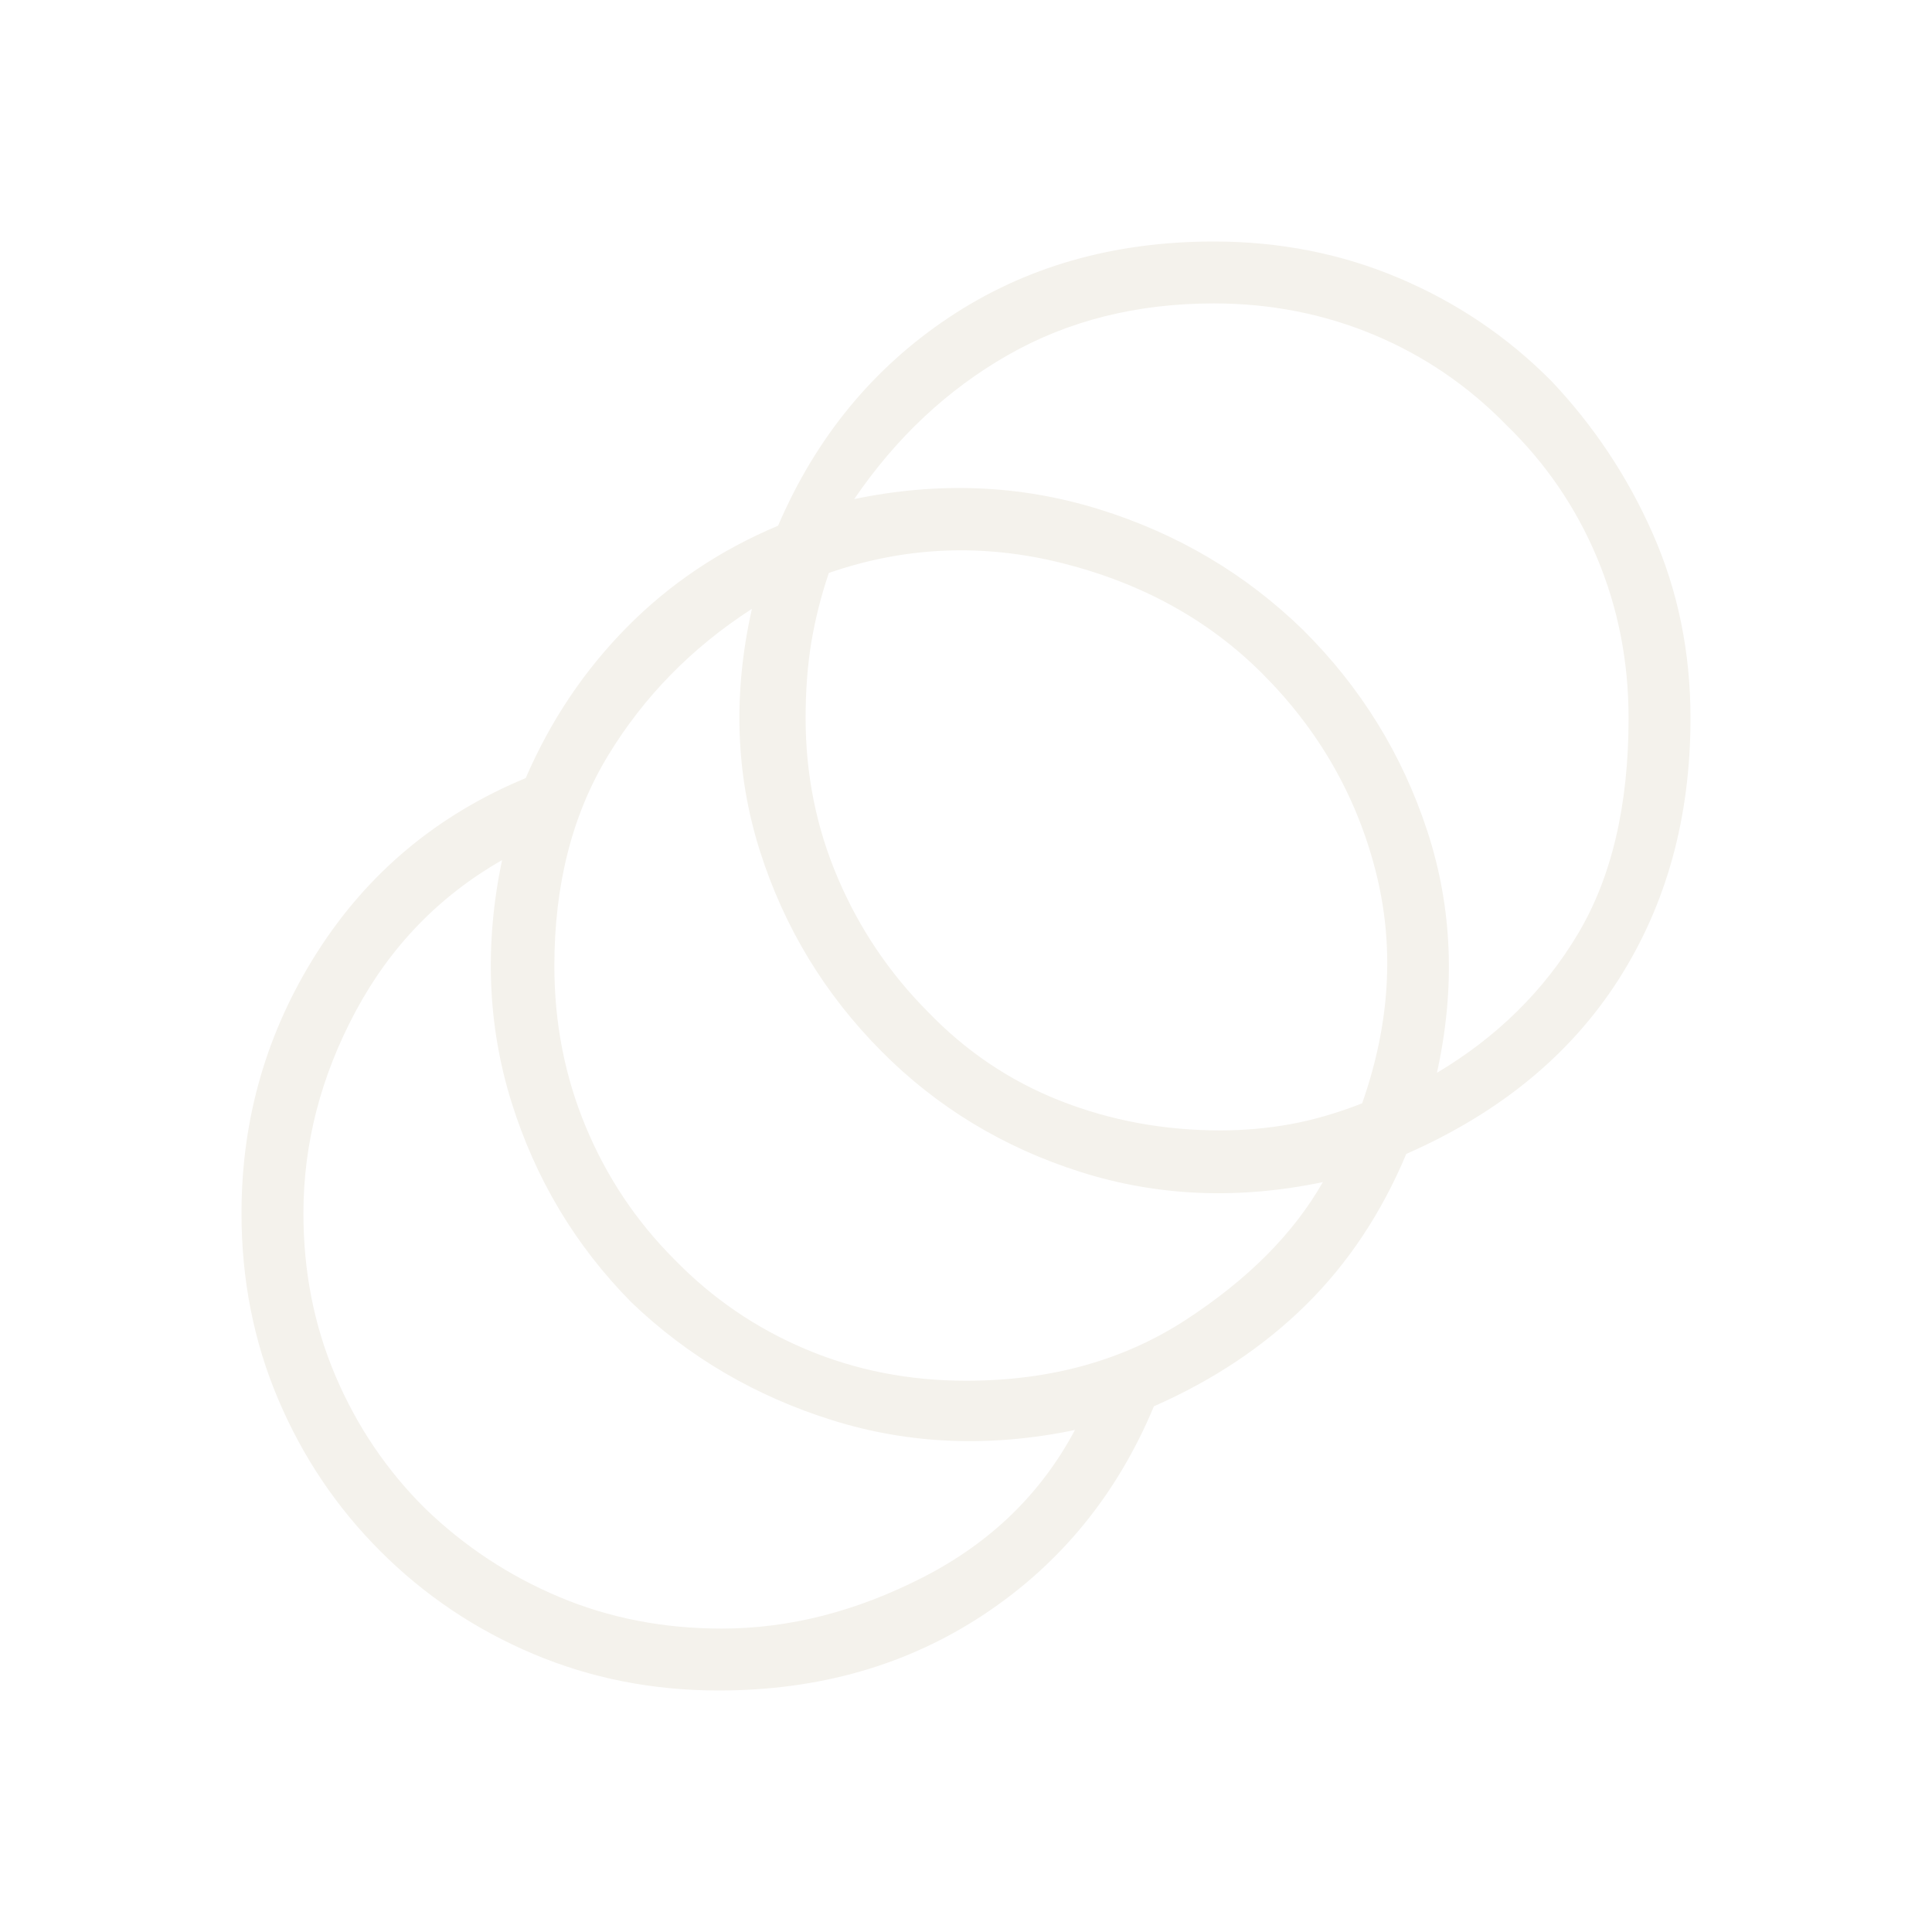
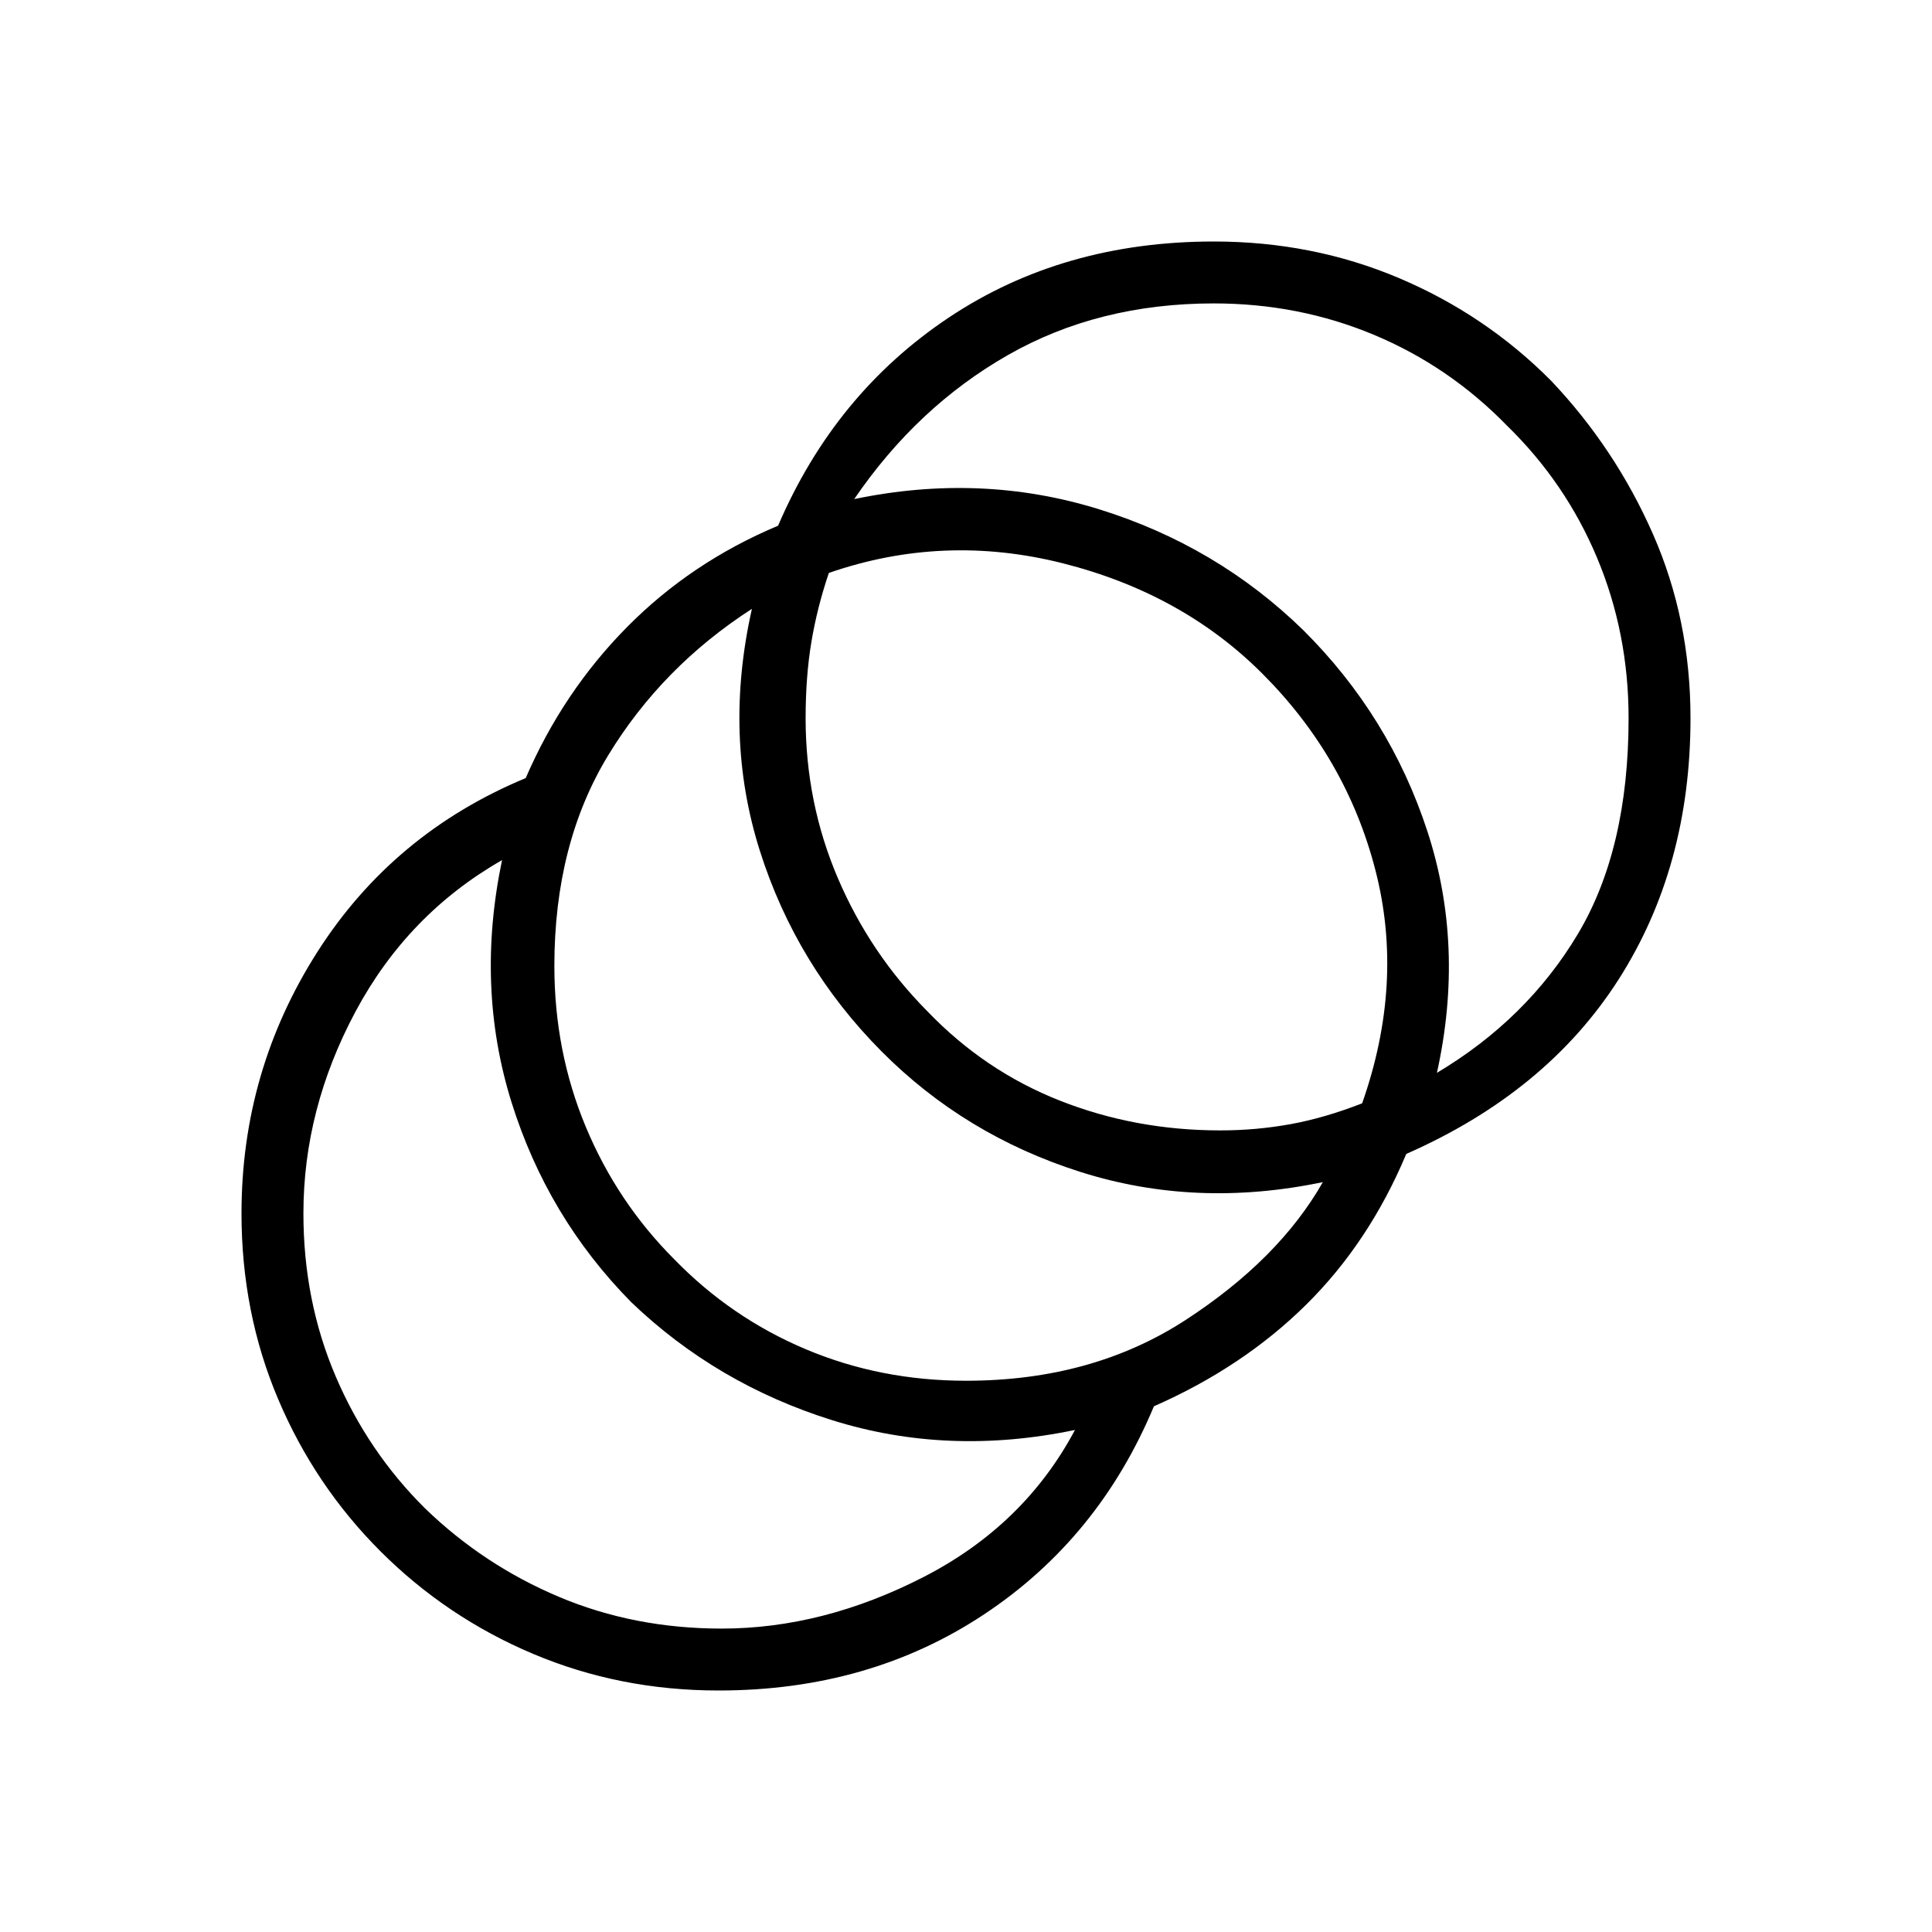
- <svg xmlns="http://www.w3.org/2000/svg" width="64" height="64" viewBox="0 0 64 64" fill="none">
-   <path d="M23.805 56C21.624 56 19.576 55.596 17.661 54.787C15.747 53.979 14.06 52.845 12.6 51.385C11.15 49.935 10.021 48.255 9.213 46.346C8.404 44.437 8 42.386 8 40.195C8 37.049 8.837 34.164 10.51 31.539C12.184 28.913 14.486 26.992 17.415 25.775C18.236 23.874 19.354 22.207 20.769 20.775C22.184 19.342 23.853 18.222 25.775 17.415C27.026 14.499 28.91 12.201 31.428 10.521C33.946 8.84 36.874 8 40.21 8C42.391 8 44.437 8.404 46.346 9.213C48.255 10.021 49.935 11.155 51.385 12.615C52.8 14.11 53.923 15.8 54.754 17.687C55.585 19.574 56 21.609 56 23.79C56 27.079 55.204 29.967 53.613 32.454C52.021 34.941 49.678 36.865 46.585 38.225C45.764 40.181 44.657 41.847 43.264 43.223C41.871 44.599 40.192 45.72 38.225 46.585C37.008 49.501 35.132 51.799 32.597 53.479C30.062 55.16 27.132 56 23.805 56ZM23.908 53.949C26.147 53.949 28.377 53.379 30.597 52.239C32.818 51.098 34.489 49.475 35.61 47.369C32.81 47.954 30.132 47.847 27.577 47.049C25.021 46.25 22.8 44.947 20.913 43.139C19.06 41.262 17.737 39.052 16.943 36.508C16.15 33.964 16.046 31.292 16.631 28.492C14.549 29.682 12.932 31.353 11.779 33.505C10.627 35.657 10.051 37.887 10.051 40.195C10.051 42.126 10.407 43.925 11.118 45.59C11.829 47.255 12.817 48.715 14.082 49.969C15.381 51.224 16.861 52.201 18.521 52.9C20.18 53.599 21.976 53.949 23.908 53.949ZM32 45.739C34.786 45.739 37.21 45.069 39.272 43.728C41.333 42.388 42.85 40.865 43.821 39.159C41.021 39.744 38.345 39.632 35.795 38.823C33.244 38.014 31.048 36.684 29.205 34.831C27.318 32.933 25.973 30.715 25.169 28.177C24.366 25.638 24.279 22.969 24.908 20.169C22.925 21.448 21.338 23.064 20.149 25.018C18.959 26.972 18.364 29.299 18.364 32C18.364 33.887 18.711 35.663 19.405 37.328C20.099 38.993 21.078 40.458 22.343 41.723C23.598 43.012 25.049 44.004 26.697 44.697C28.345 45.392 30.113 45.739 32 45.739ZM40.425 37.446C41.215 37.446 41.99 37.377 42.751 37.239C43.512 37.1 44.302 36.87 45.123 36.549C46.057 33.892 46.204 31.32 45.564 28.833C44.925 26.346 43.674 24.171 41.81 22.308C40.046 20.544 37.847 19.328 35.213 18.661C32.578 17.995 29.993 18.101 27.457 18.979C27.2 19.735 27.008 20.496 26.879 21.261C26.751 22.027 26.687 22.87 26.687 23.79C26.687 25.657 27.043 27.422 27.754 29.087C28.465 30.752 29.453 32.222 30.718 33.497C31.983 34.817 33.448 35.805 35.113 36.461C36.778 37.118 38.548 37.446 40.425 37.446ZM47.6 35.539C49.59 34.352 51.145 32.82 52.267 30.943C53.388 29.066 53.949 26.682 53.949 23.79C53.949 21.913 53.602 20.145 52.908 18.485C52.214 16.825 51.217 15.362 49.918 14.097C48.643 12.788 47.175 11.786 45.515 11.092C43.855 10.398 42.087 10.051 40.21 10.051C37.656 10.051 35.379 10.623 33.379 11.767C31.379 12.91 29.685 14.499 28.297 16.533C31.097 15.949 33.8 16.061 36.405 16.869C39.01 17.678 41.267 19.014 43.175 20.877C45.082 22.774 46.451 24.992 47.282 27.531C48.113 30.069 48.219 32.739 47.6 35.539Z" fill="#F4F2EC" />
+ <svg xmlns="http://www.w3.org/2000/svg" aria-hidden="true" width="64" height="64" viewBox="0 0 64 64" fill="none">
+   <path d="M23.805 56C21.624 56 19.576 55.596 17.661 54.787C15.747 53.979 14.06 52.845 12.6 51.385C11.15 49.935 10.021 48.255 9.213 46.346C8.404 44.437 8 42.386 8 40.195C8 37.049 8.837 34.164 10.51 31.539C12.184 28.913 14.486 26.992 17.415 25.775C18.236 23.874 19.354 22.207 20.769 20.775C22.184 19.342 23.853 18.222 25.775 17.415C27.026 14.499 28.91 12.201 31.428 10.521C33.946 8.84 36.874 8 40.21 8C42.391 8 44.437 8.404 46.346 9.213C48.255 10.021 49.935 11.155 51.385 12.615C52.8 14.11 53.923 15.8 54.754 17.687C55.585 19.574 56 21.609 56 23.79C56 27.079 55.204 29.967 53.613 32.454C52.021 34.941 49.678 36.865 46.585 38.225C45.764 40.181 44.657 41.847 43.264 43.223C41.871 44.599 40.192 45.72 38.225 46.585C37.008 49.501 35.132 51.799 32.597 53.479C30.062 55.16 27.132 56 23.805 56ZM23.908 53.949C26.147 53.949 28.377 53.379 30.597 52.239C32.818 51.098 34.489 49.475 35.61 47.369C32.81 47.954 30.132 47.847 27.577 47.049C25.021 46.25 22.8 44.947 20.913 43.139C19.06 41.262 17.737 39.052 16.943 36.508C16.15 33.964 16.046 31.292 16.631 28.492C14.549 29.682 12.932 31.353 11.779 33.505C10.627 35.657 10.051 37.887 10.051 40.195C10.051 42.126 10.407 43.925 11.118 45.59C11.829 47.255 12.817 48.715 14.082 49.969C15.381 51.224 16.861 52.201 18.521 52.9C20.18 53.599 21.976 53.949 23.908 53.949ZM32 45.739C34.786 45.739 37.21 45.069 39.272 43.728C41.333 42.388 42.85 40.865 43.821 39.159C41.021 39.744 38.345 39.632 35.795 38.823C33.244 38.014 31.048 36.684 29.205 34.831C27.318 32.933 25.973 30.715 25.169 28.177C24.366 25.638 24.279 22.969 24.908 20.169C22.925 21.448 21.338 23.064 20.149 25.018C18.959 26.972 18.364 29.299 18.364 32C18.364 33.887 18.711 35.663 19.405 37.328C20.099 38.993 21.078 40.458 22.343 41.723C23.598 43.012 25.049 44.004 26.697 44.697C28.345 45.392 30.113 45.739 32 45.739ZM40.425 37.446C41.215 37.446 41.99 37.377 42.751 37.239C43.512 37.1 44.302 36.87 45.123 36.549C46.057 33.892 46.204 31.32 45.564 28.833C44.925 26.346 43.674 24.171 41.81 22.308C40.046 20.544 37.847 19.328 35.213 18.661C32.578 17.995 29.993 18.101 27.457 18.979C27.2 19.735 27.008 20.496 26.879 21.261C26.751 22.027 26.687 22.87 26.687 23.79C26.687 25.657 27.043 27.422 27.754 29.087C28.465 30.752 29.453 32.222 30.718 33.497C31.983 34.817 33.448 35.805 35.113 36.461C36.778 37.118 38.548 37.446 40.425 37.446ZM47.6 35.539C49.59 34.352 51.145 32.82 52.267 30.943C53.388 29.066 53.949 26.682 53.949 23.79C53.949 21.913 53.602 20.145 52.908 18.485C52.214 16.825 51.217 15.362 49.918 14.097C48.643 12.788 47.175 11.786 45.515 11.092C43.855 10.398 42.087 10.051 40.21 10.051C37.656 10.051 35.379 10.623 33.379 11.767C31.379 12.91 29.685 14.499 28.297 16.533C31.097 15.949 33.8 16.061 36.405 16.869C39.01 17.678 41.267 19.014 43.175 20.877C45.082 22.774 46.451 24.992 47.282 27.531C48.113 30.069 48.219 32.739 47.6 35.539Z" fill="currentColor" />
</svg>
